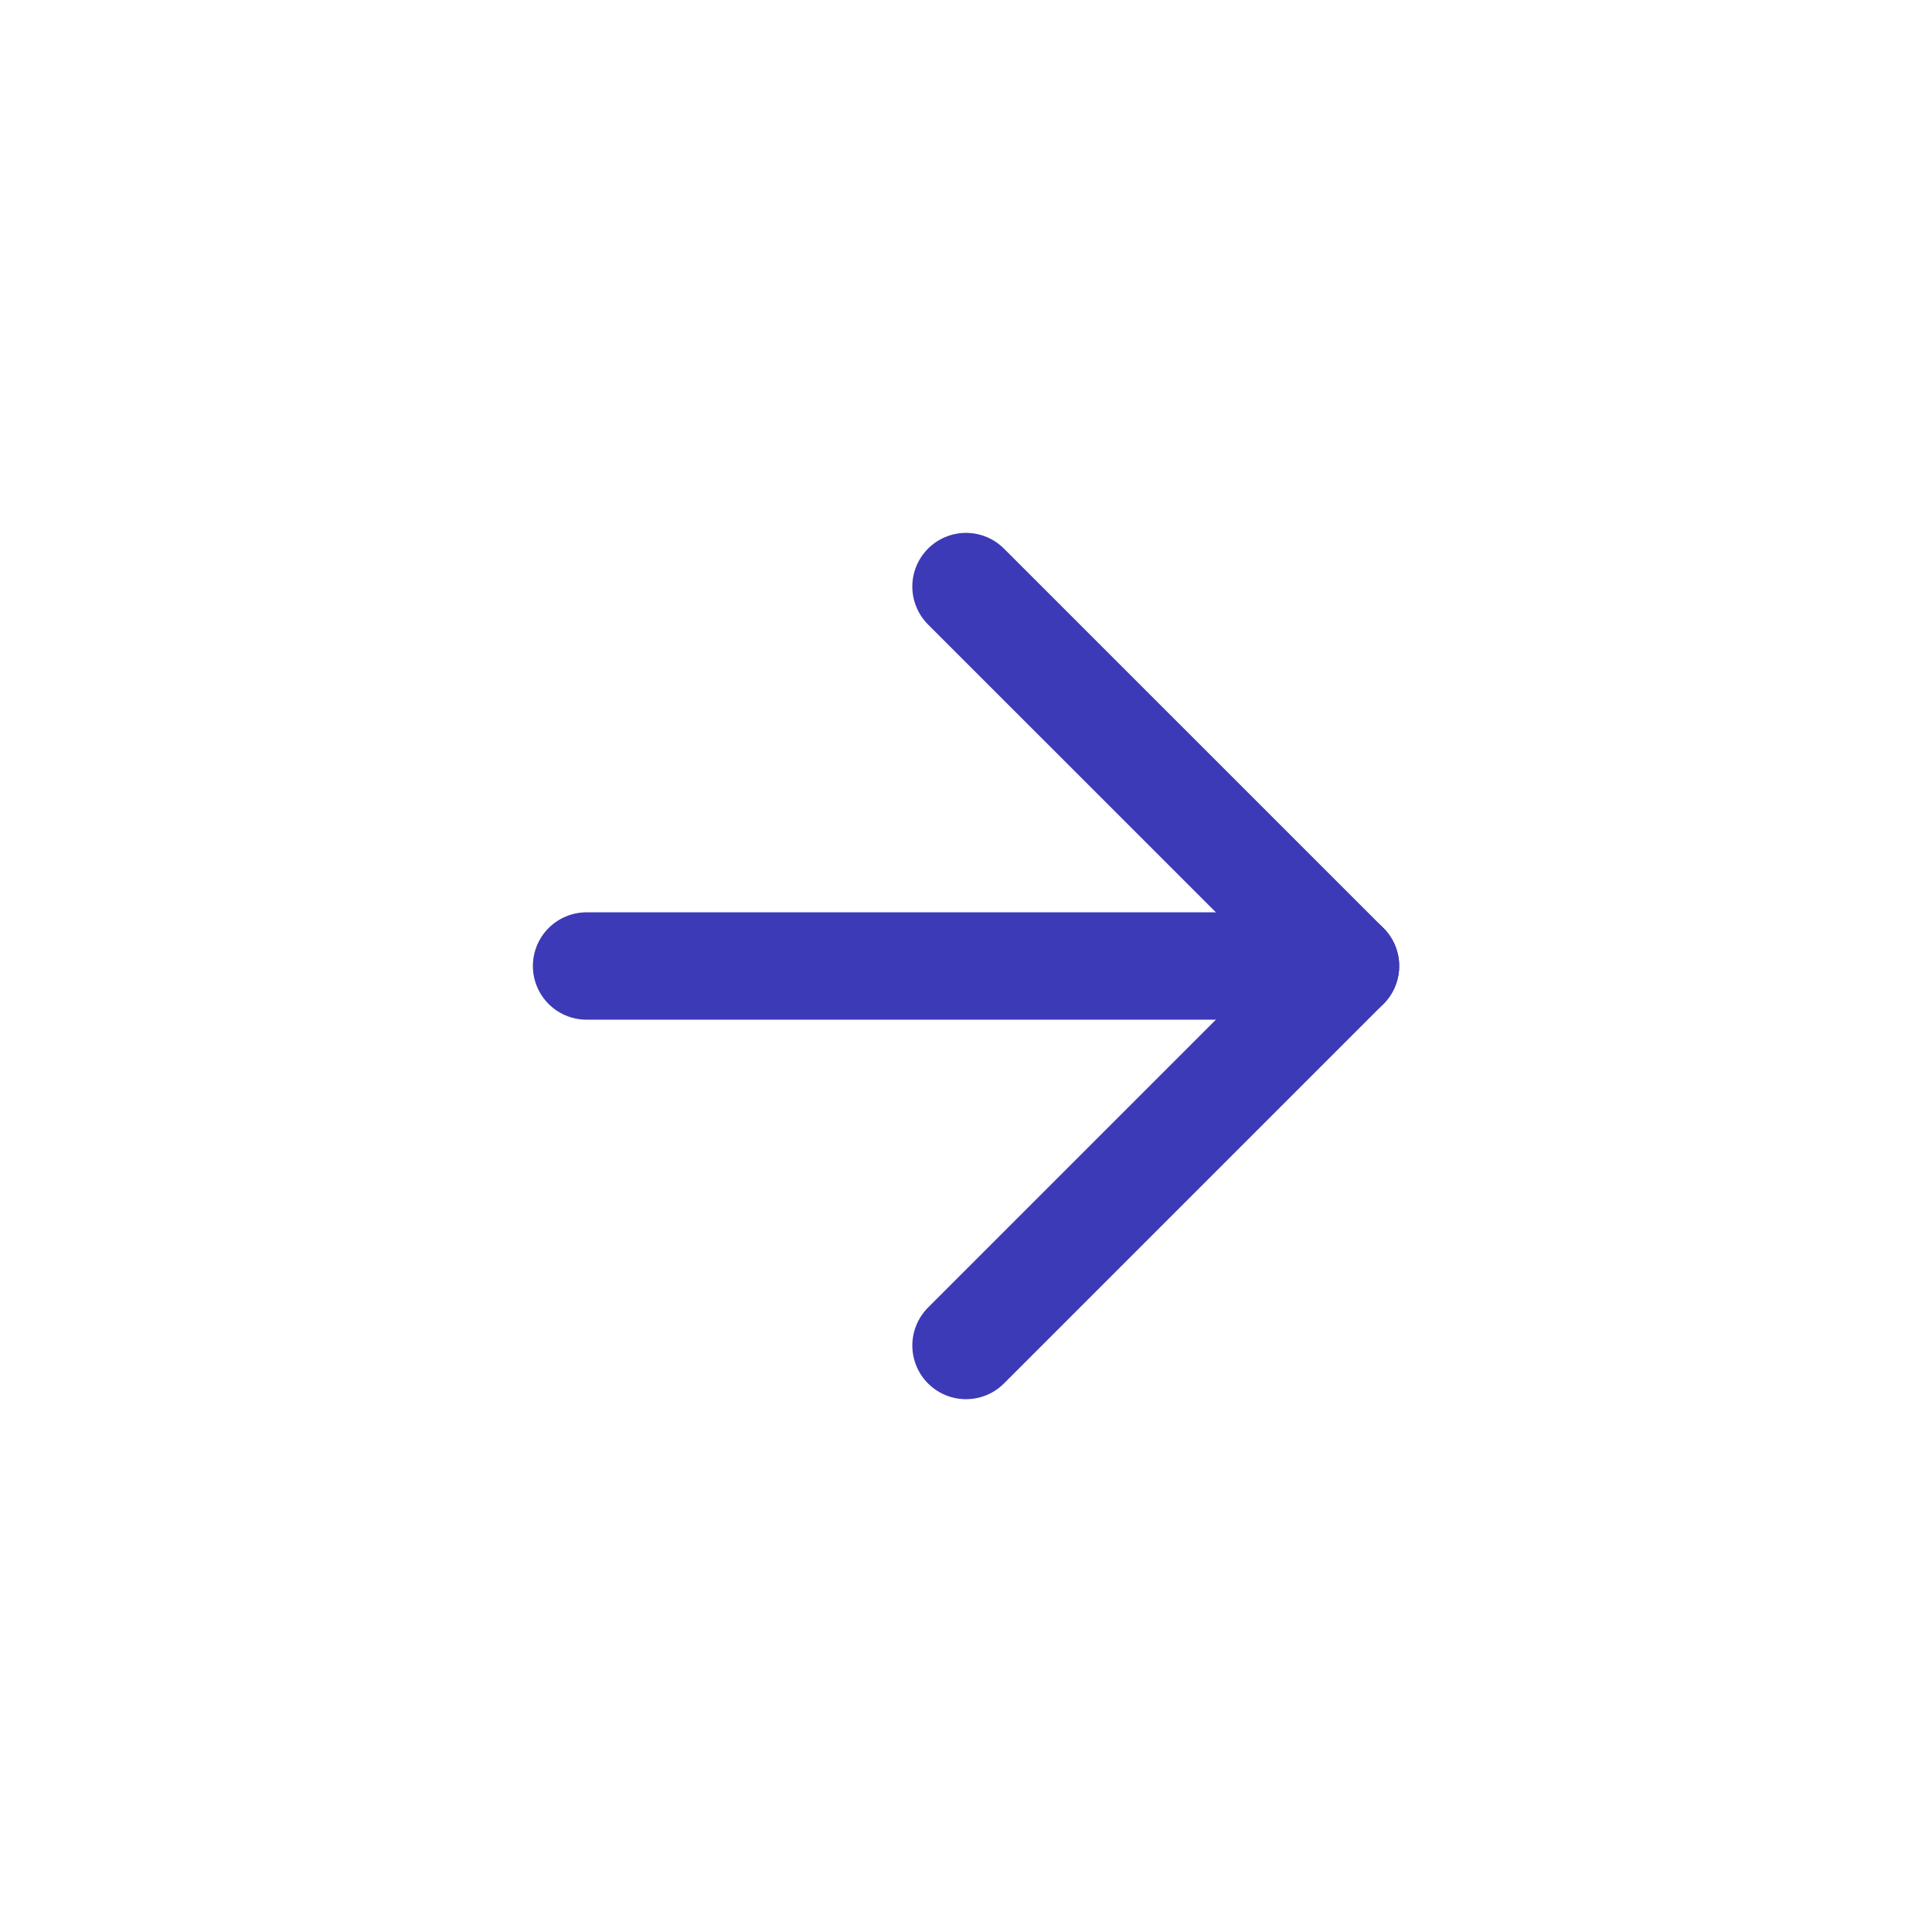
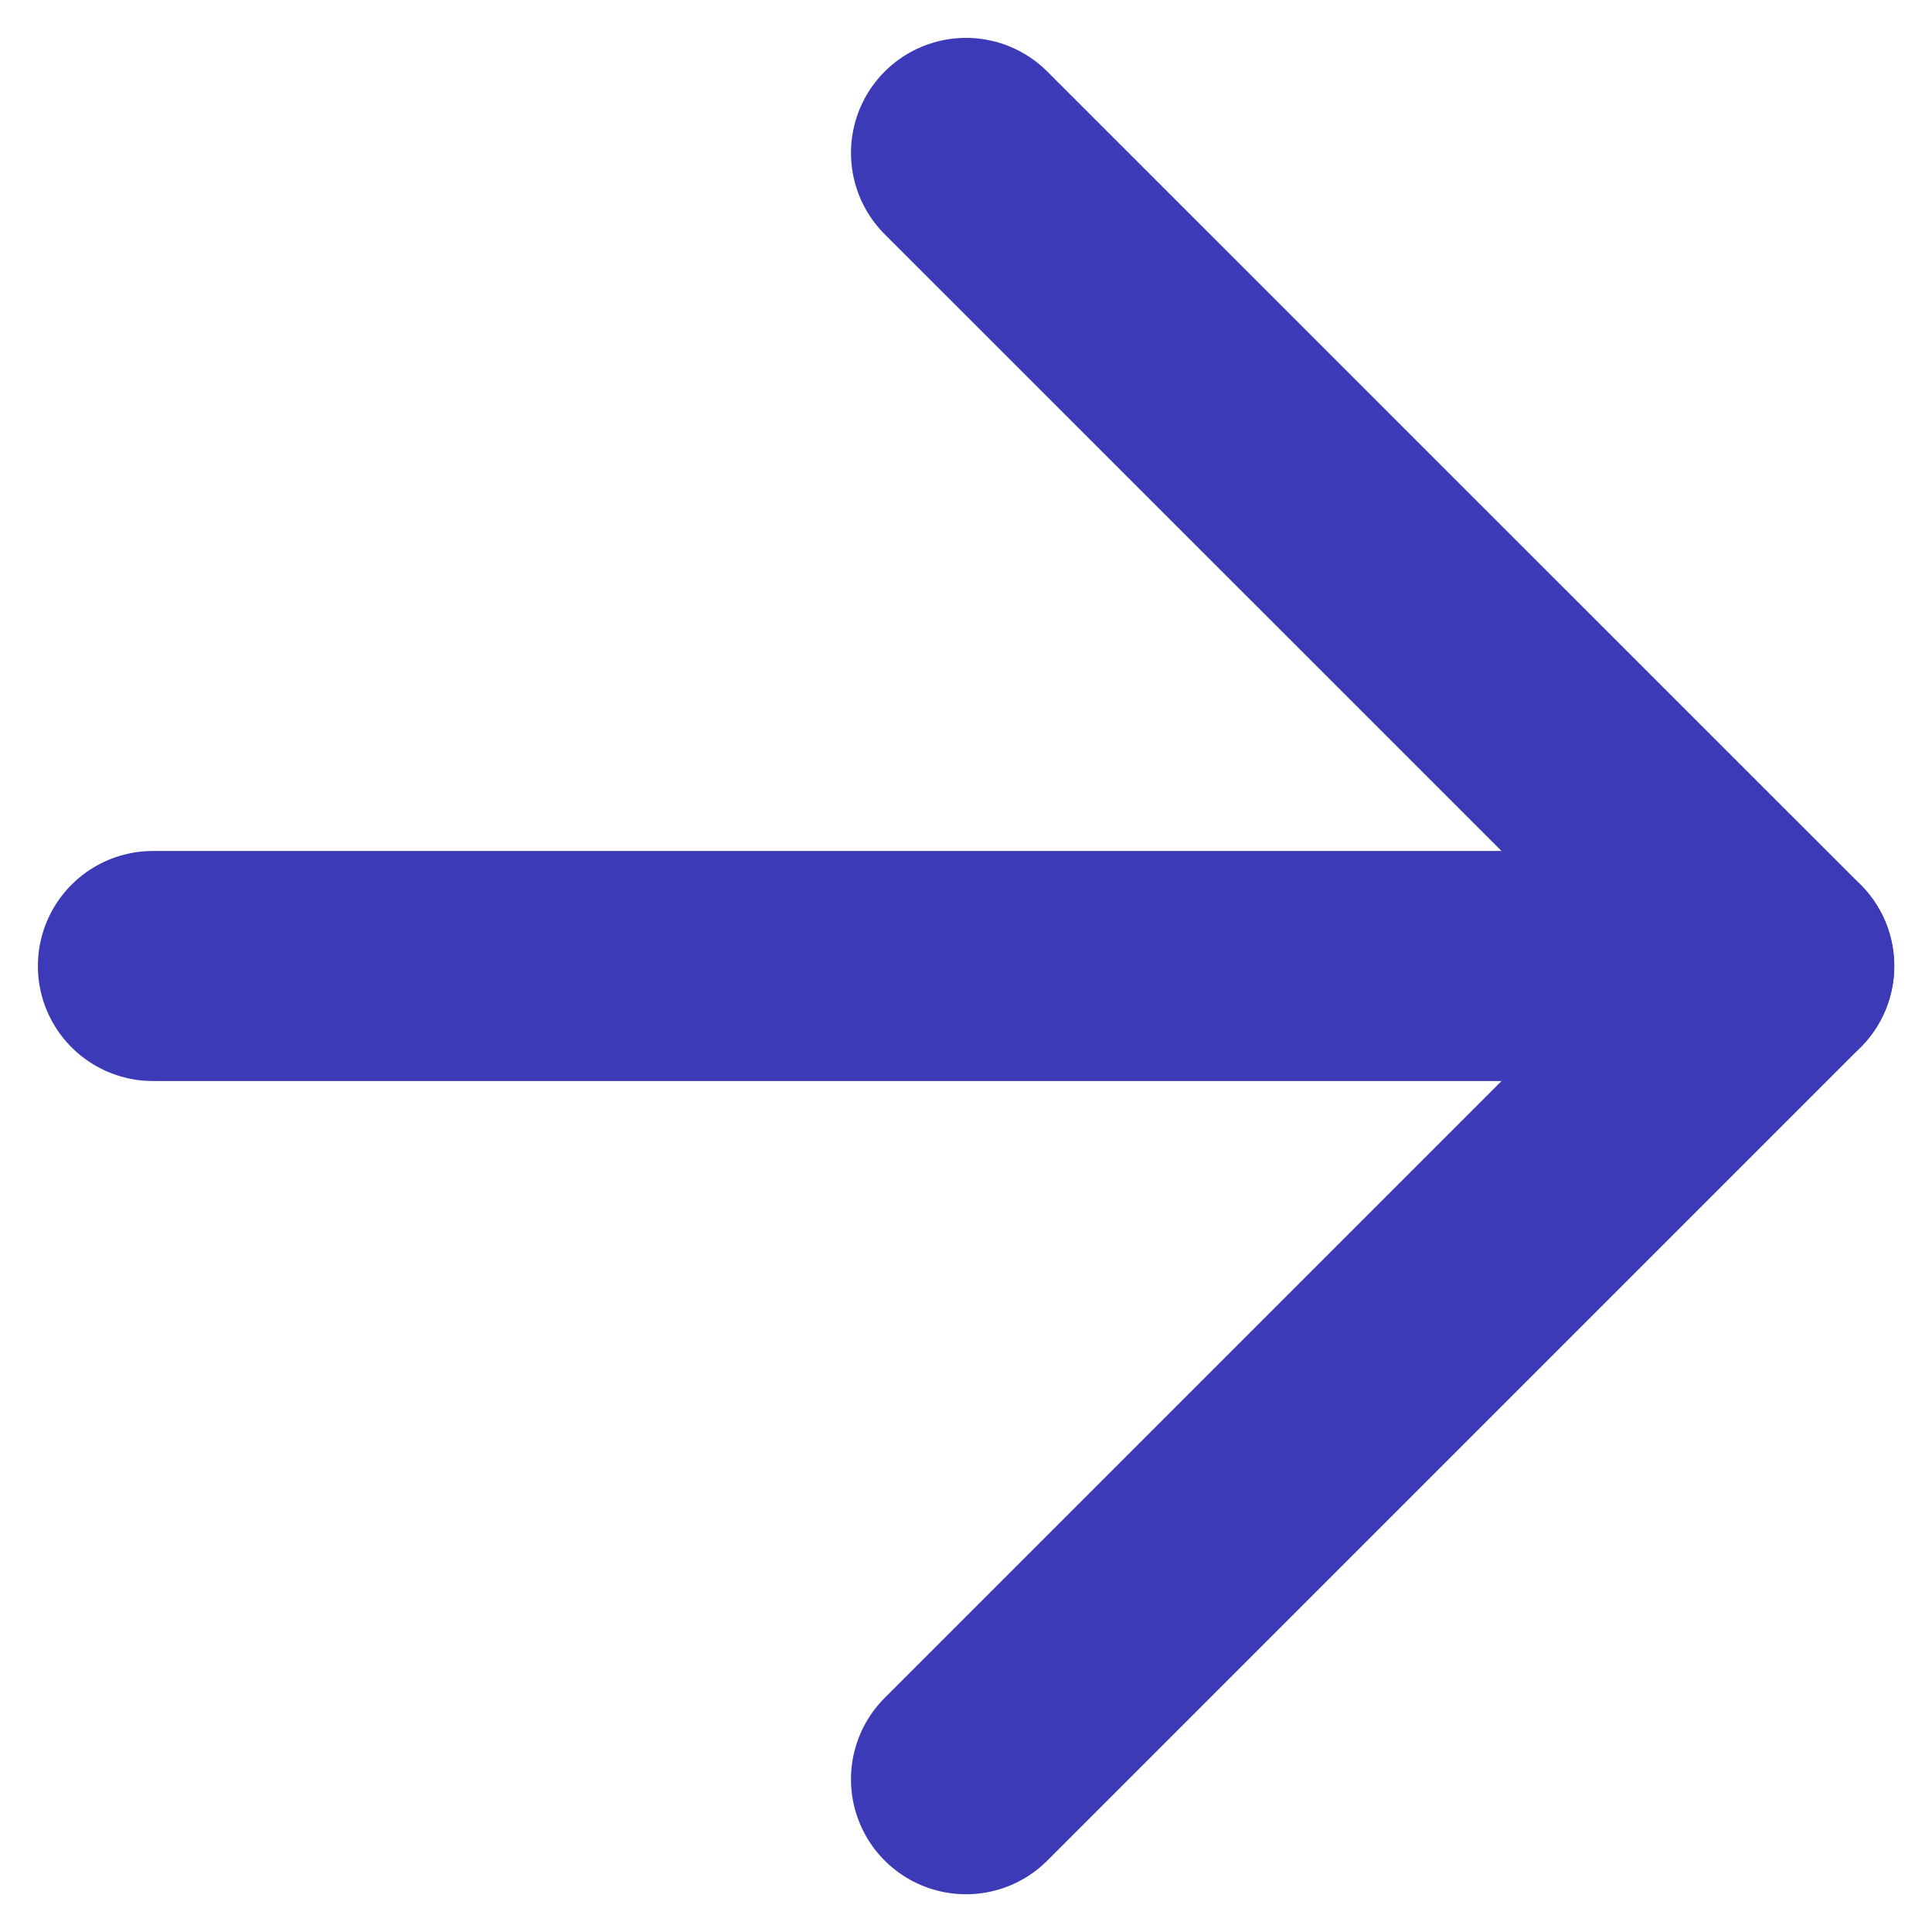
- <svg xmlns="http://www.w3.org/2000/svg" width="30" height="30" viewBox="0 0 30 30" fill="none">
-   <path d="M9.108 15H20.893" stroke="#3C3AB6" stroke-width="1.667" stroke-linecap="round" stroke-linejoin="round" />
-   <path d="M15 9.108L20.893 15L15 20.893" stroke="#3C3AB6" stroke-width="1.667" stroke-linecap="round" stroke-linejoin="round" />
+ <svg xmlns="http://www.w3.org/2000/svg" width="14" height="14" viewBox="0 0 14 14" fill="none">
+   <path d="M1.108 7H12.893" stroke="#3C3AB6" stroke-width="1.667" stroke-linecap="round" stroke-linejoin="round" />
+   <path d="M7 1.108L12.893 7L7 12.893" stroke="#3C3AB6" stroke-width="1.667" stroke-linecap="round" stroke-linejoin="round" />
</svg>
